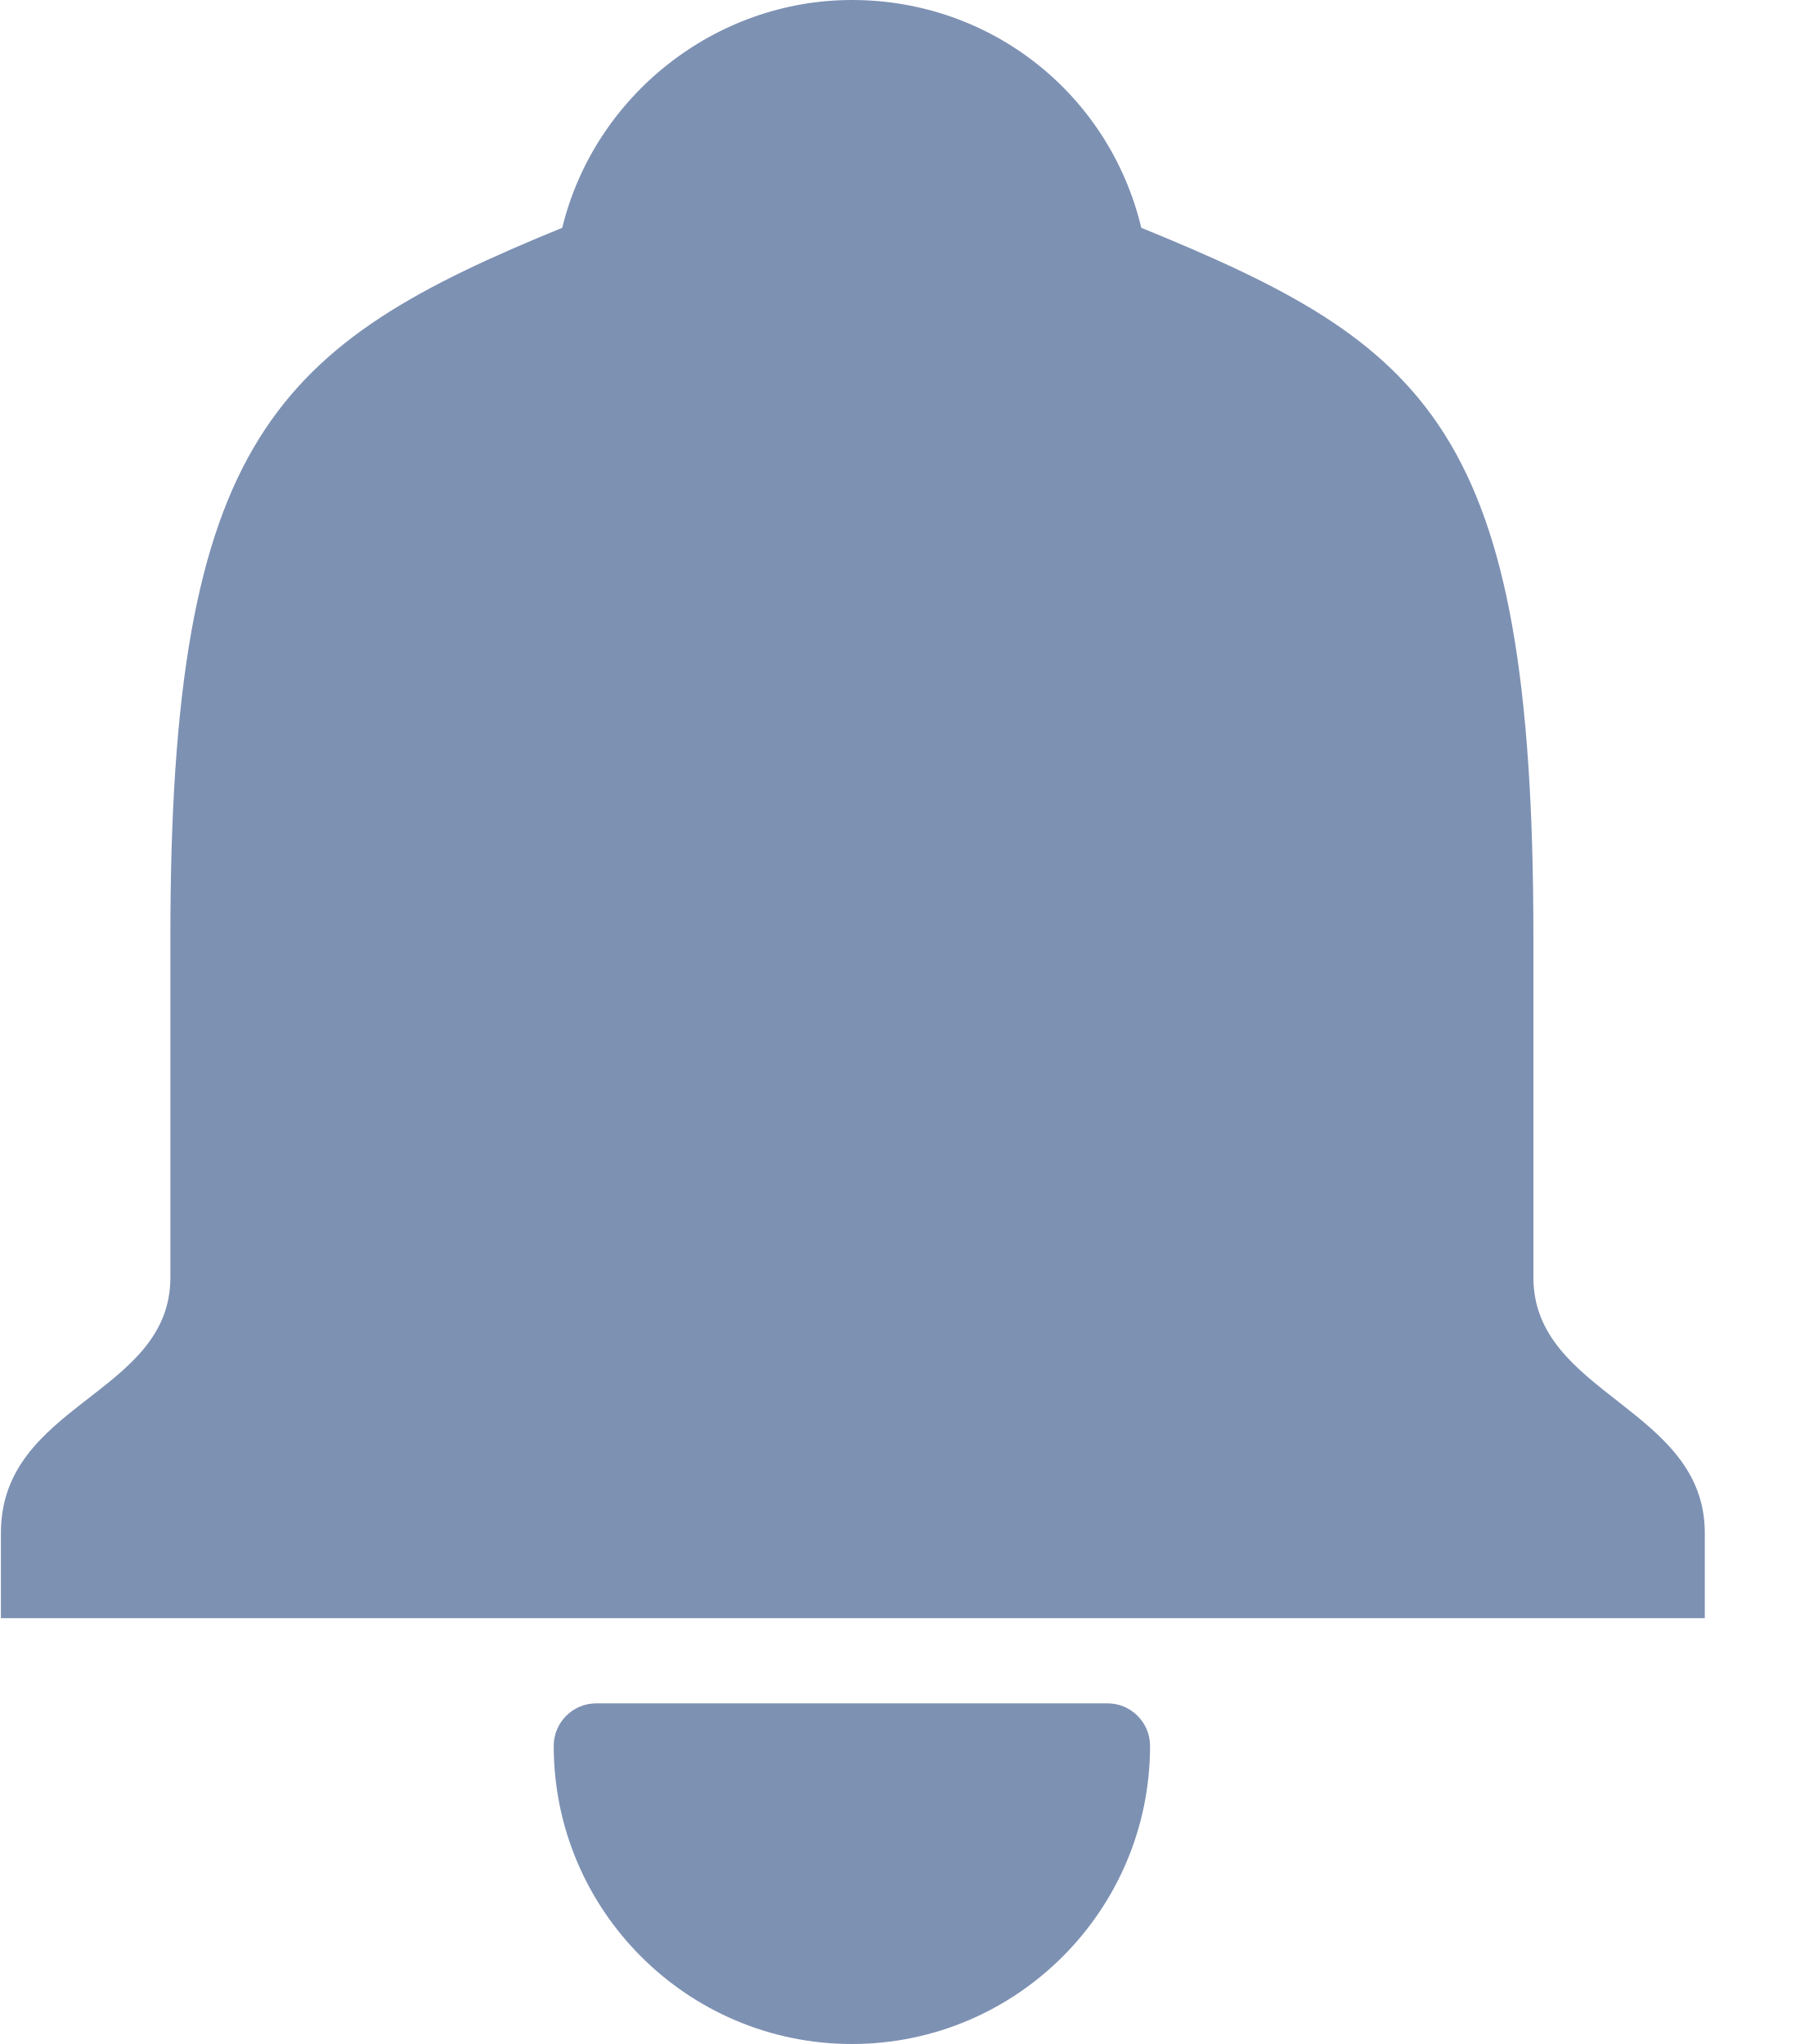
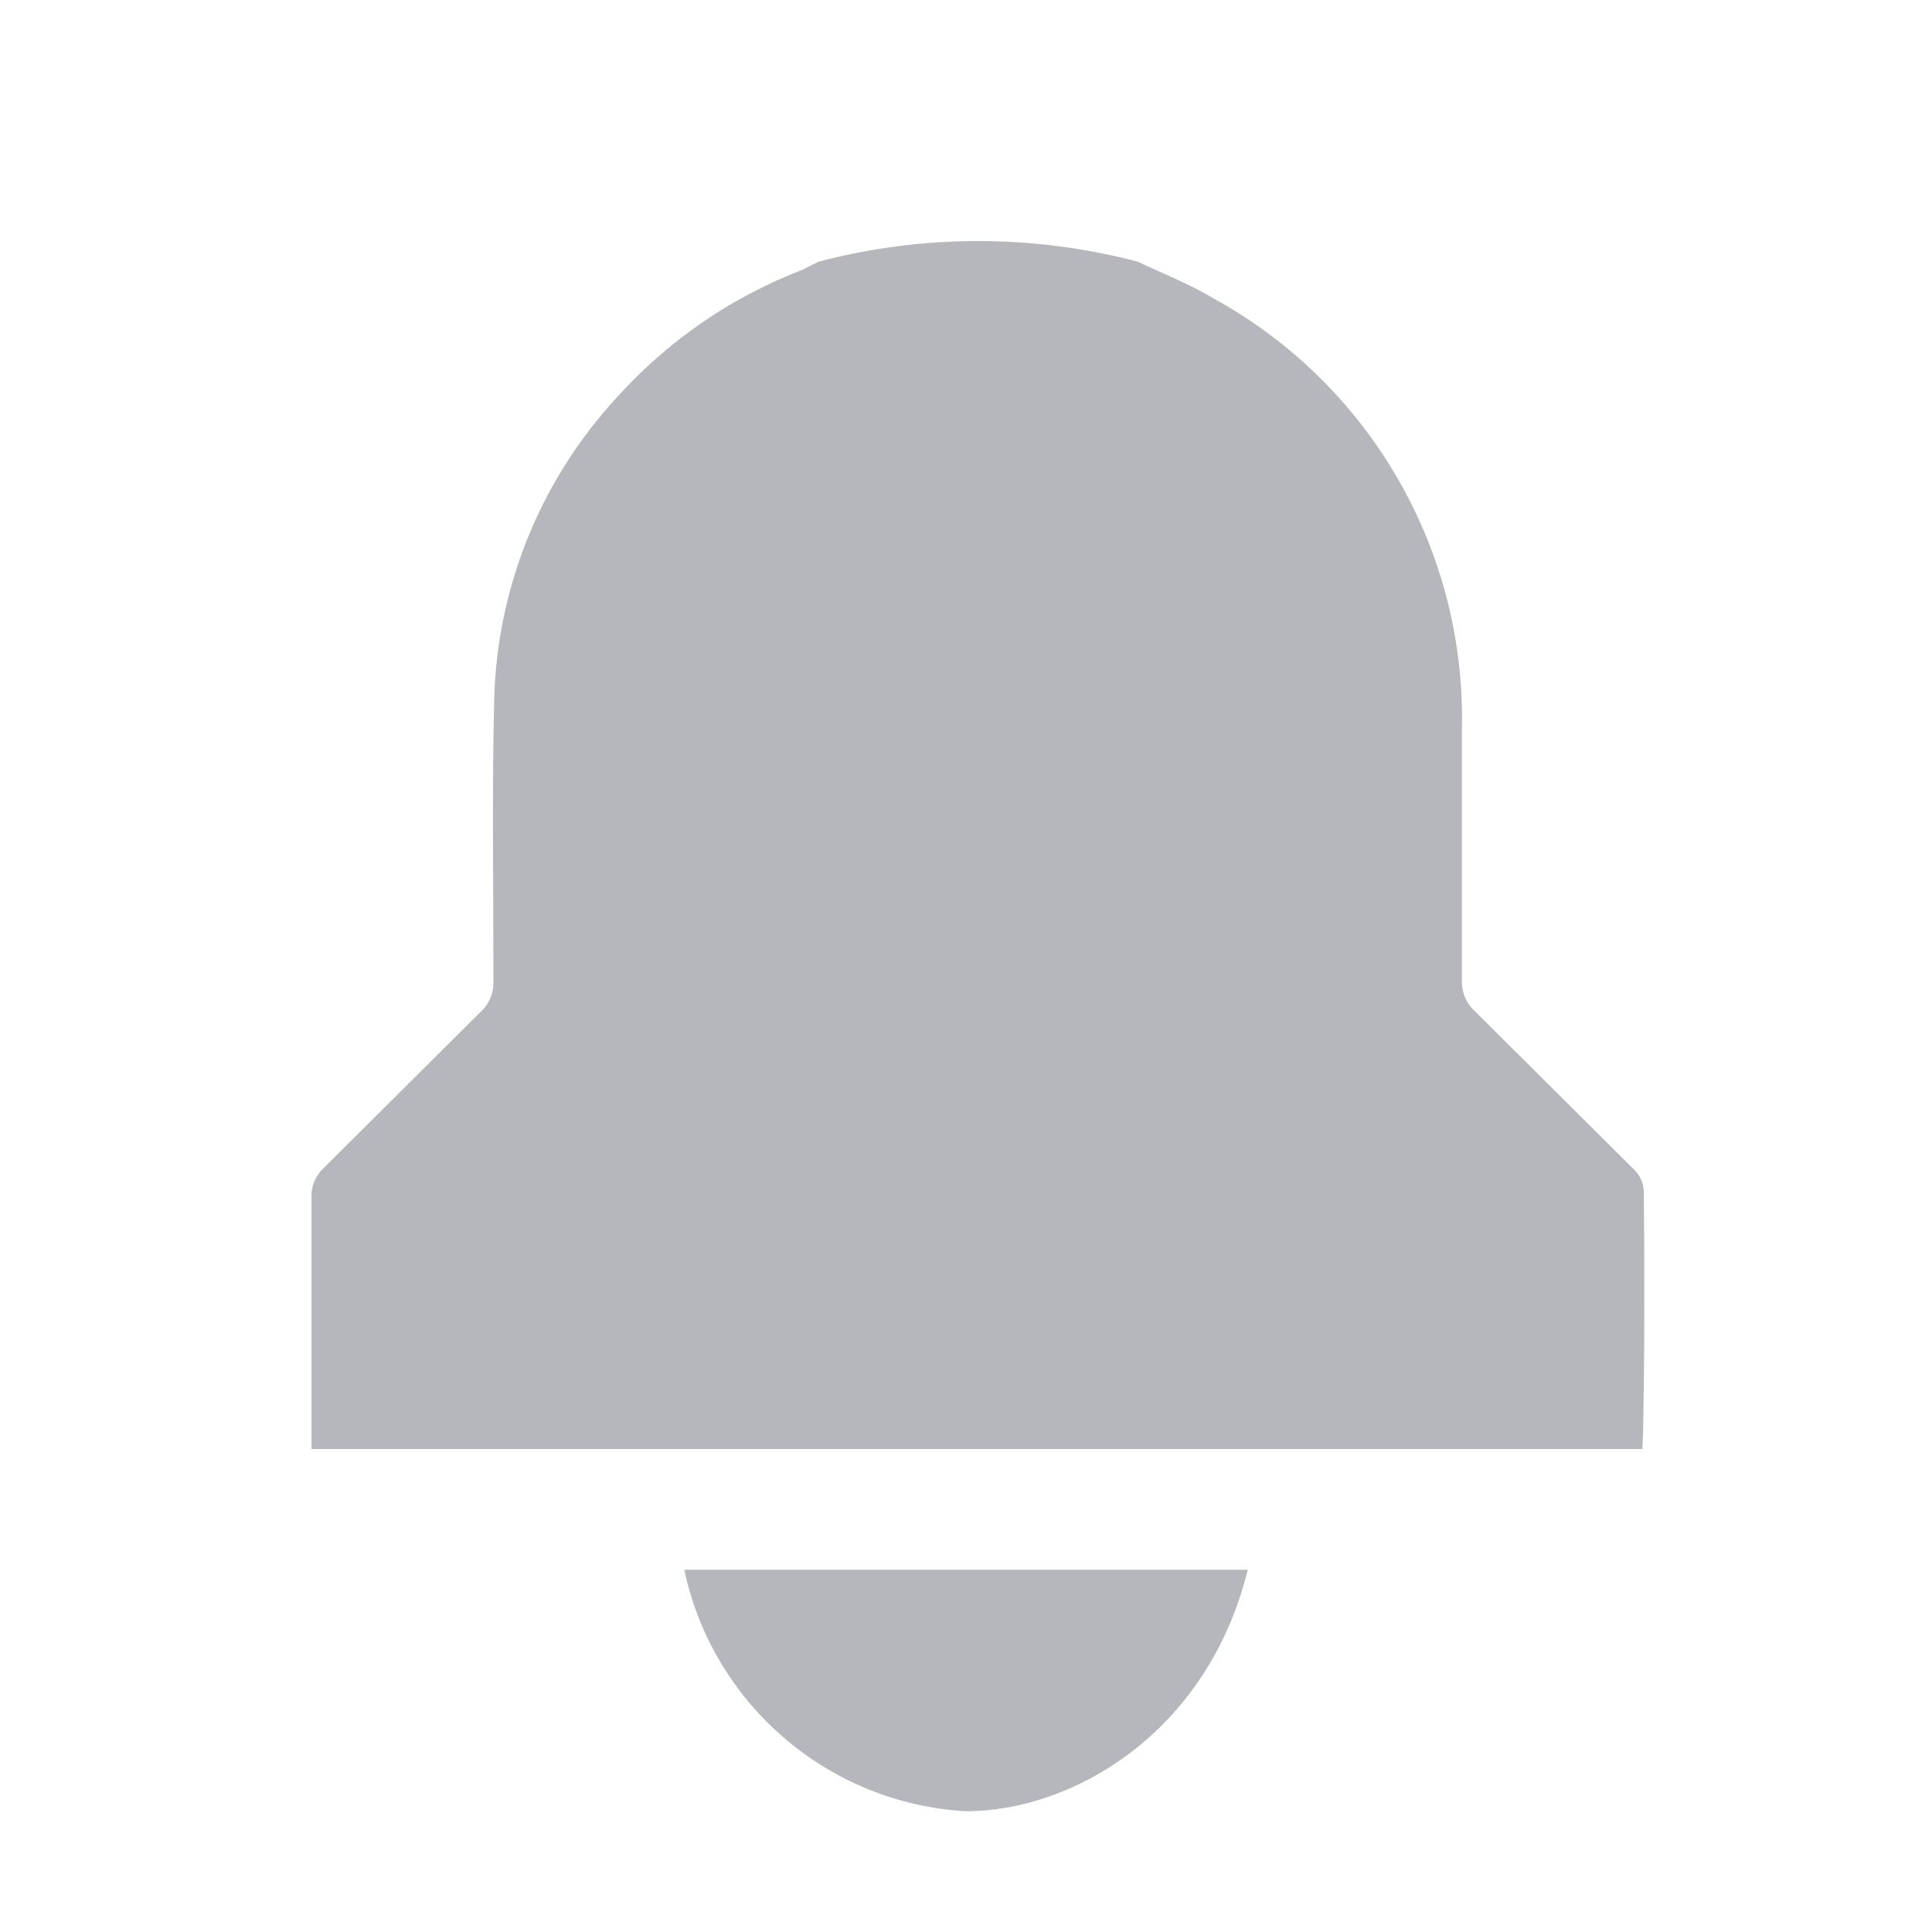
- <svg xmlns="http://www.w3.org/2000/svg" width="16" height="18" viewBox="0 0 16 18">
-   <g fill-rule="evenodd">
-     <path fill="#7D91B3" class="bell-clapper" d="M9.75 15h-4.5c-.207 0-.375.168-.375.375 0 1.448 1.177 2.625 2.625 2.625s2.625-1.177 2.625-2.625c0-.207-.168-.375-.375-.375" />
-     <path fill="#7D91B3" class="bell-body" d="M13.5 11.25v-3c0-4.5-.93-5.213-3.452-6.244C9.766.831 8.728 0 7.5 0c-1.209 0-2.268.848-2.55 2.006-2.521 1.03-3.45 1.845-3.45 6.244v3c0 1.034-1.492 1.105-1.492 2.25v.75h15.001v-.75c0-1.103-1.509-1.216-1.509-2.25z" />
-   </g>
+ <svg xmlns="http://www.w3.org/2000/svg" viewBox="0 0 24 24" fill="none">
+   <path d="M8.5 19.5a3.8 3.8 0 0 0 3.5 3c1.32 0 3-.97 3.5-3h-7ZM20.42 14.8a.4.4 0 0 0-.11-.26l-1.98-1.97a.5.5 0 0 1-.17-.4v-3.1a5.95 5.95 0 0 0-3.08-5.36c-.3-.18-.63-.31-.95-.46a7.8 7.8 0 0 0-3.96 0l-.2.1c-.93.36-1.73.92-2.4 1.69a5.74 5.74 0 0 0-1.43 3.62c-.03 1.17-.01 2.35-.01 3.52a.5.5 0 0 1-.17.4L4 14.53a.48.48 0 0 0-.13.3V18H20.4l.01-.17c.02-1.01.02-2.02.01-3.03Z" fill="#B6B6BD" />
</svg>
